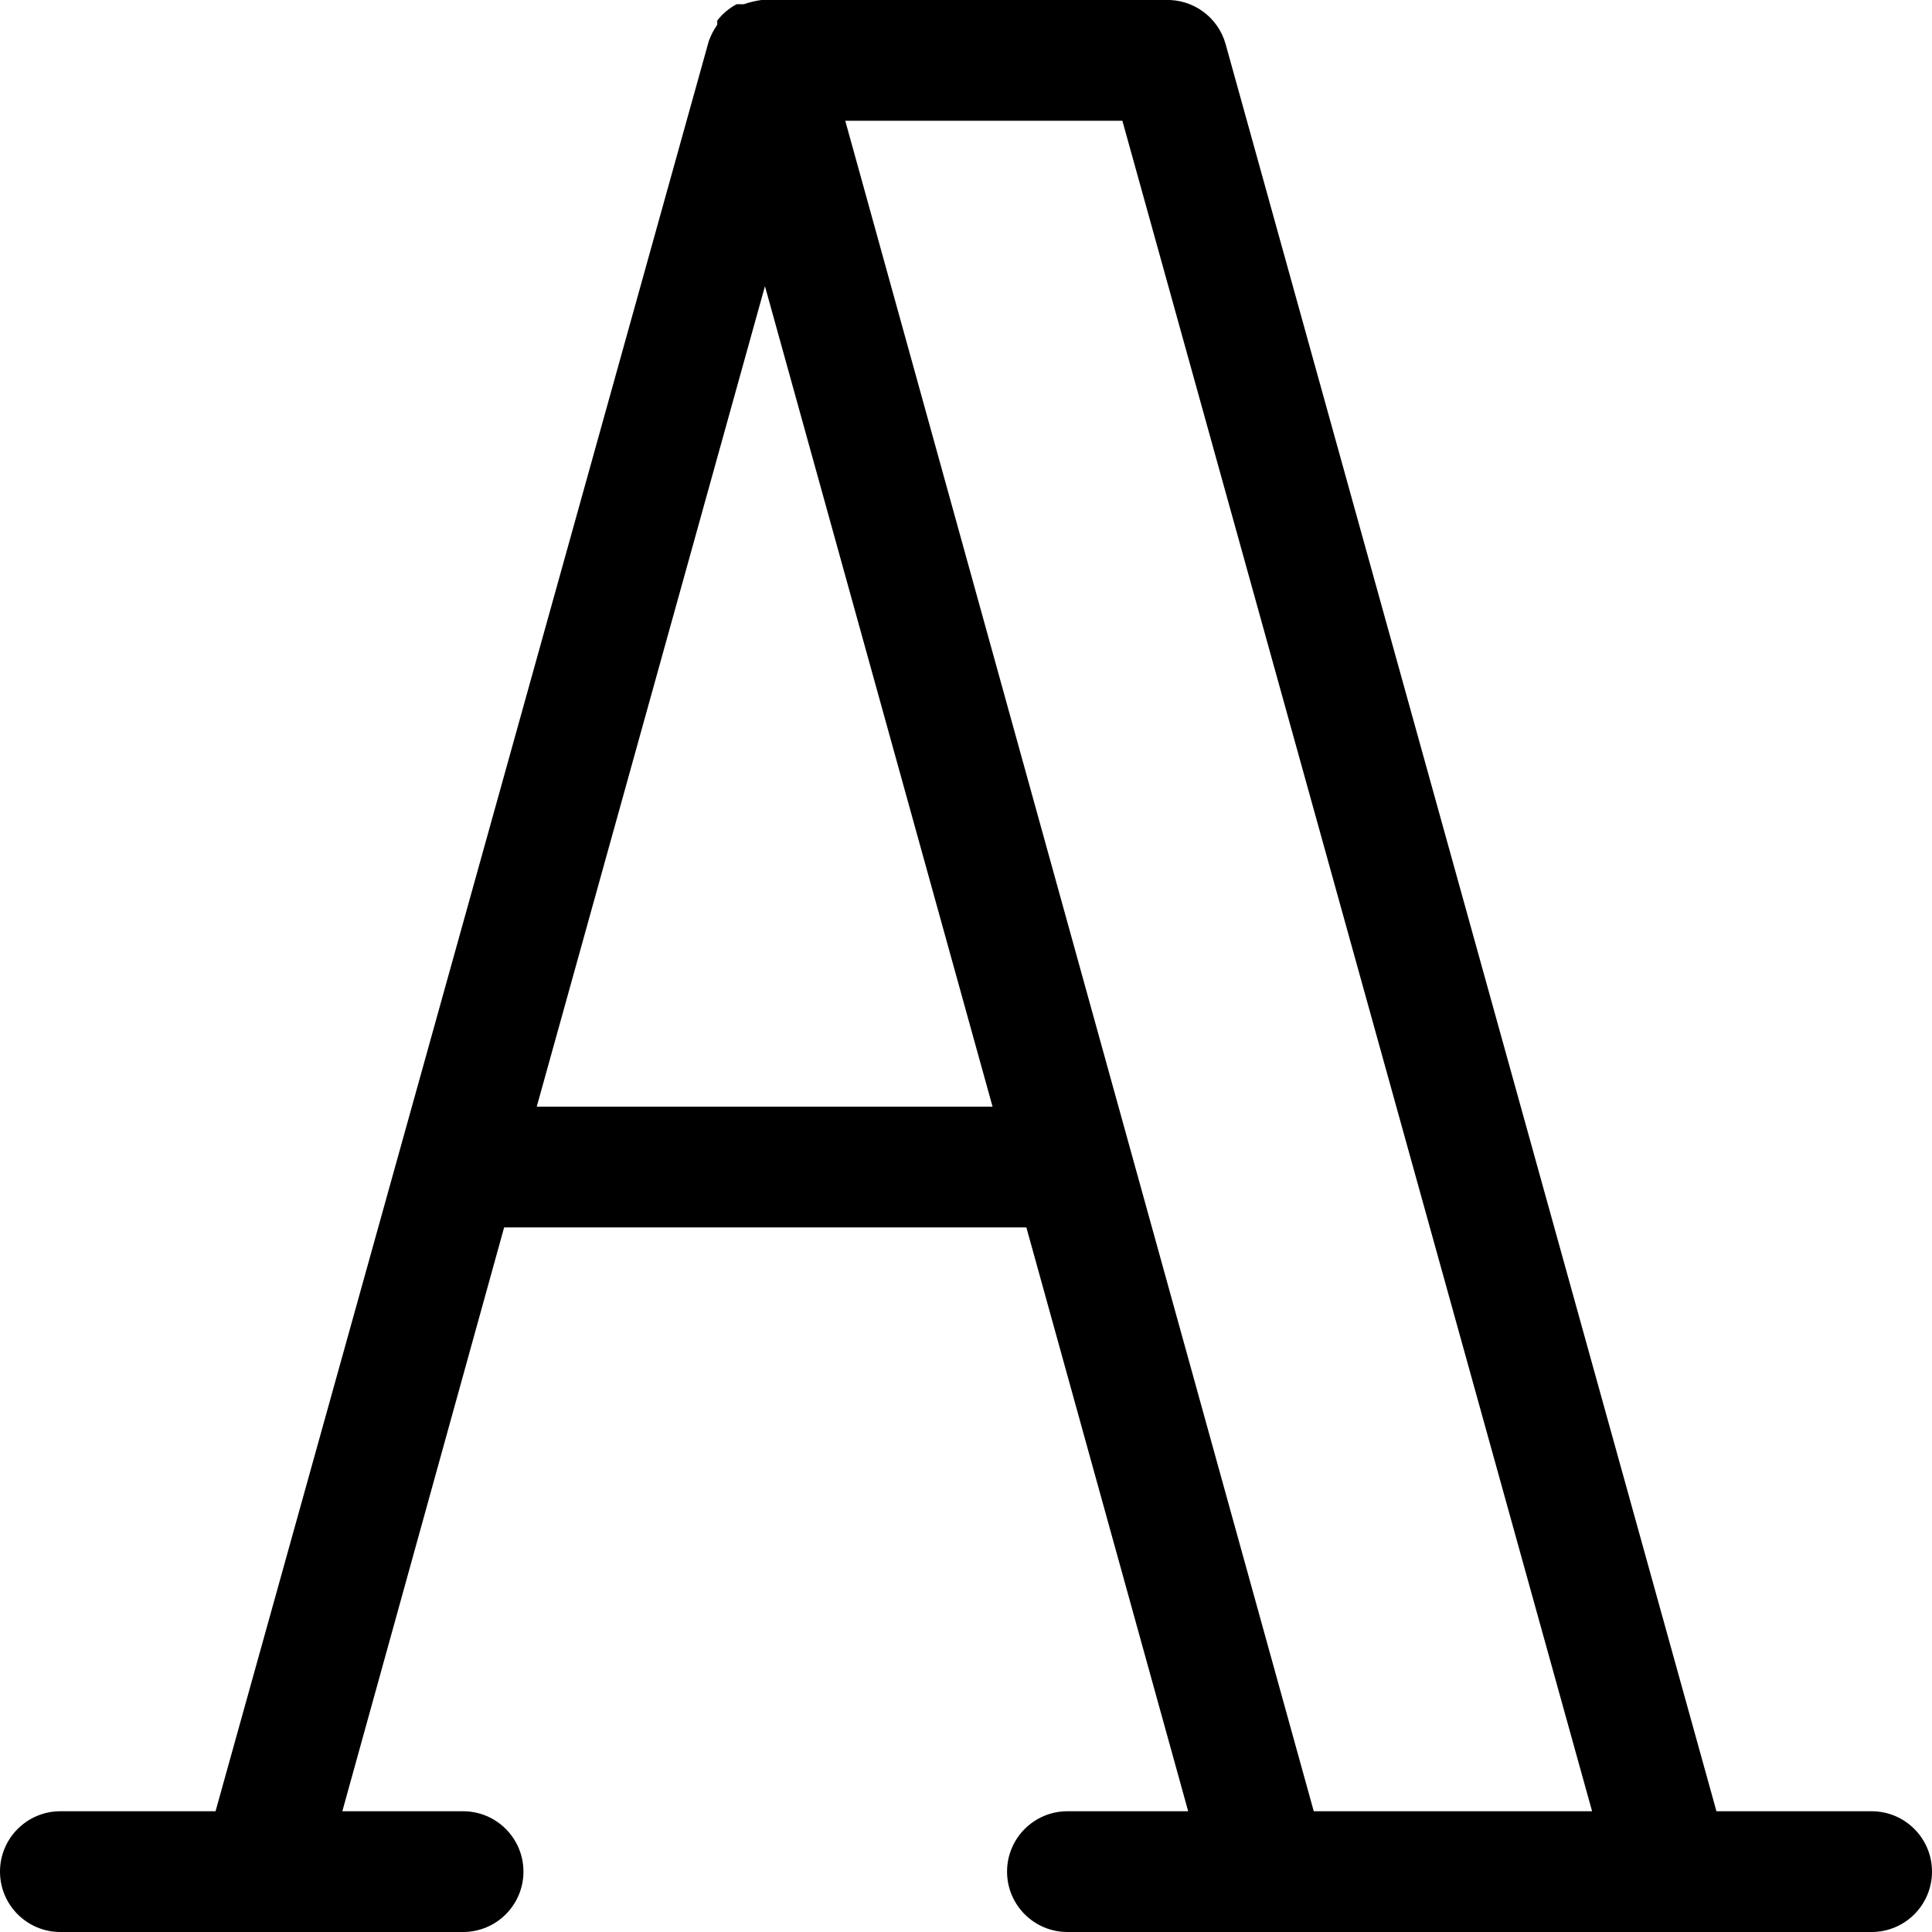
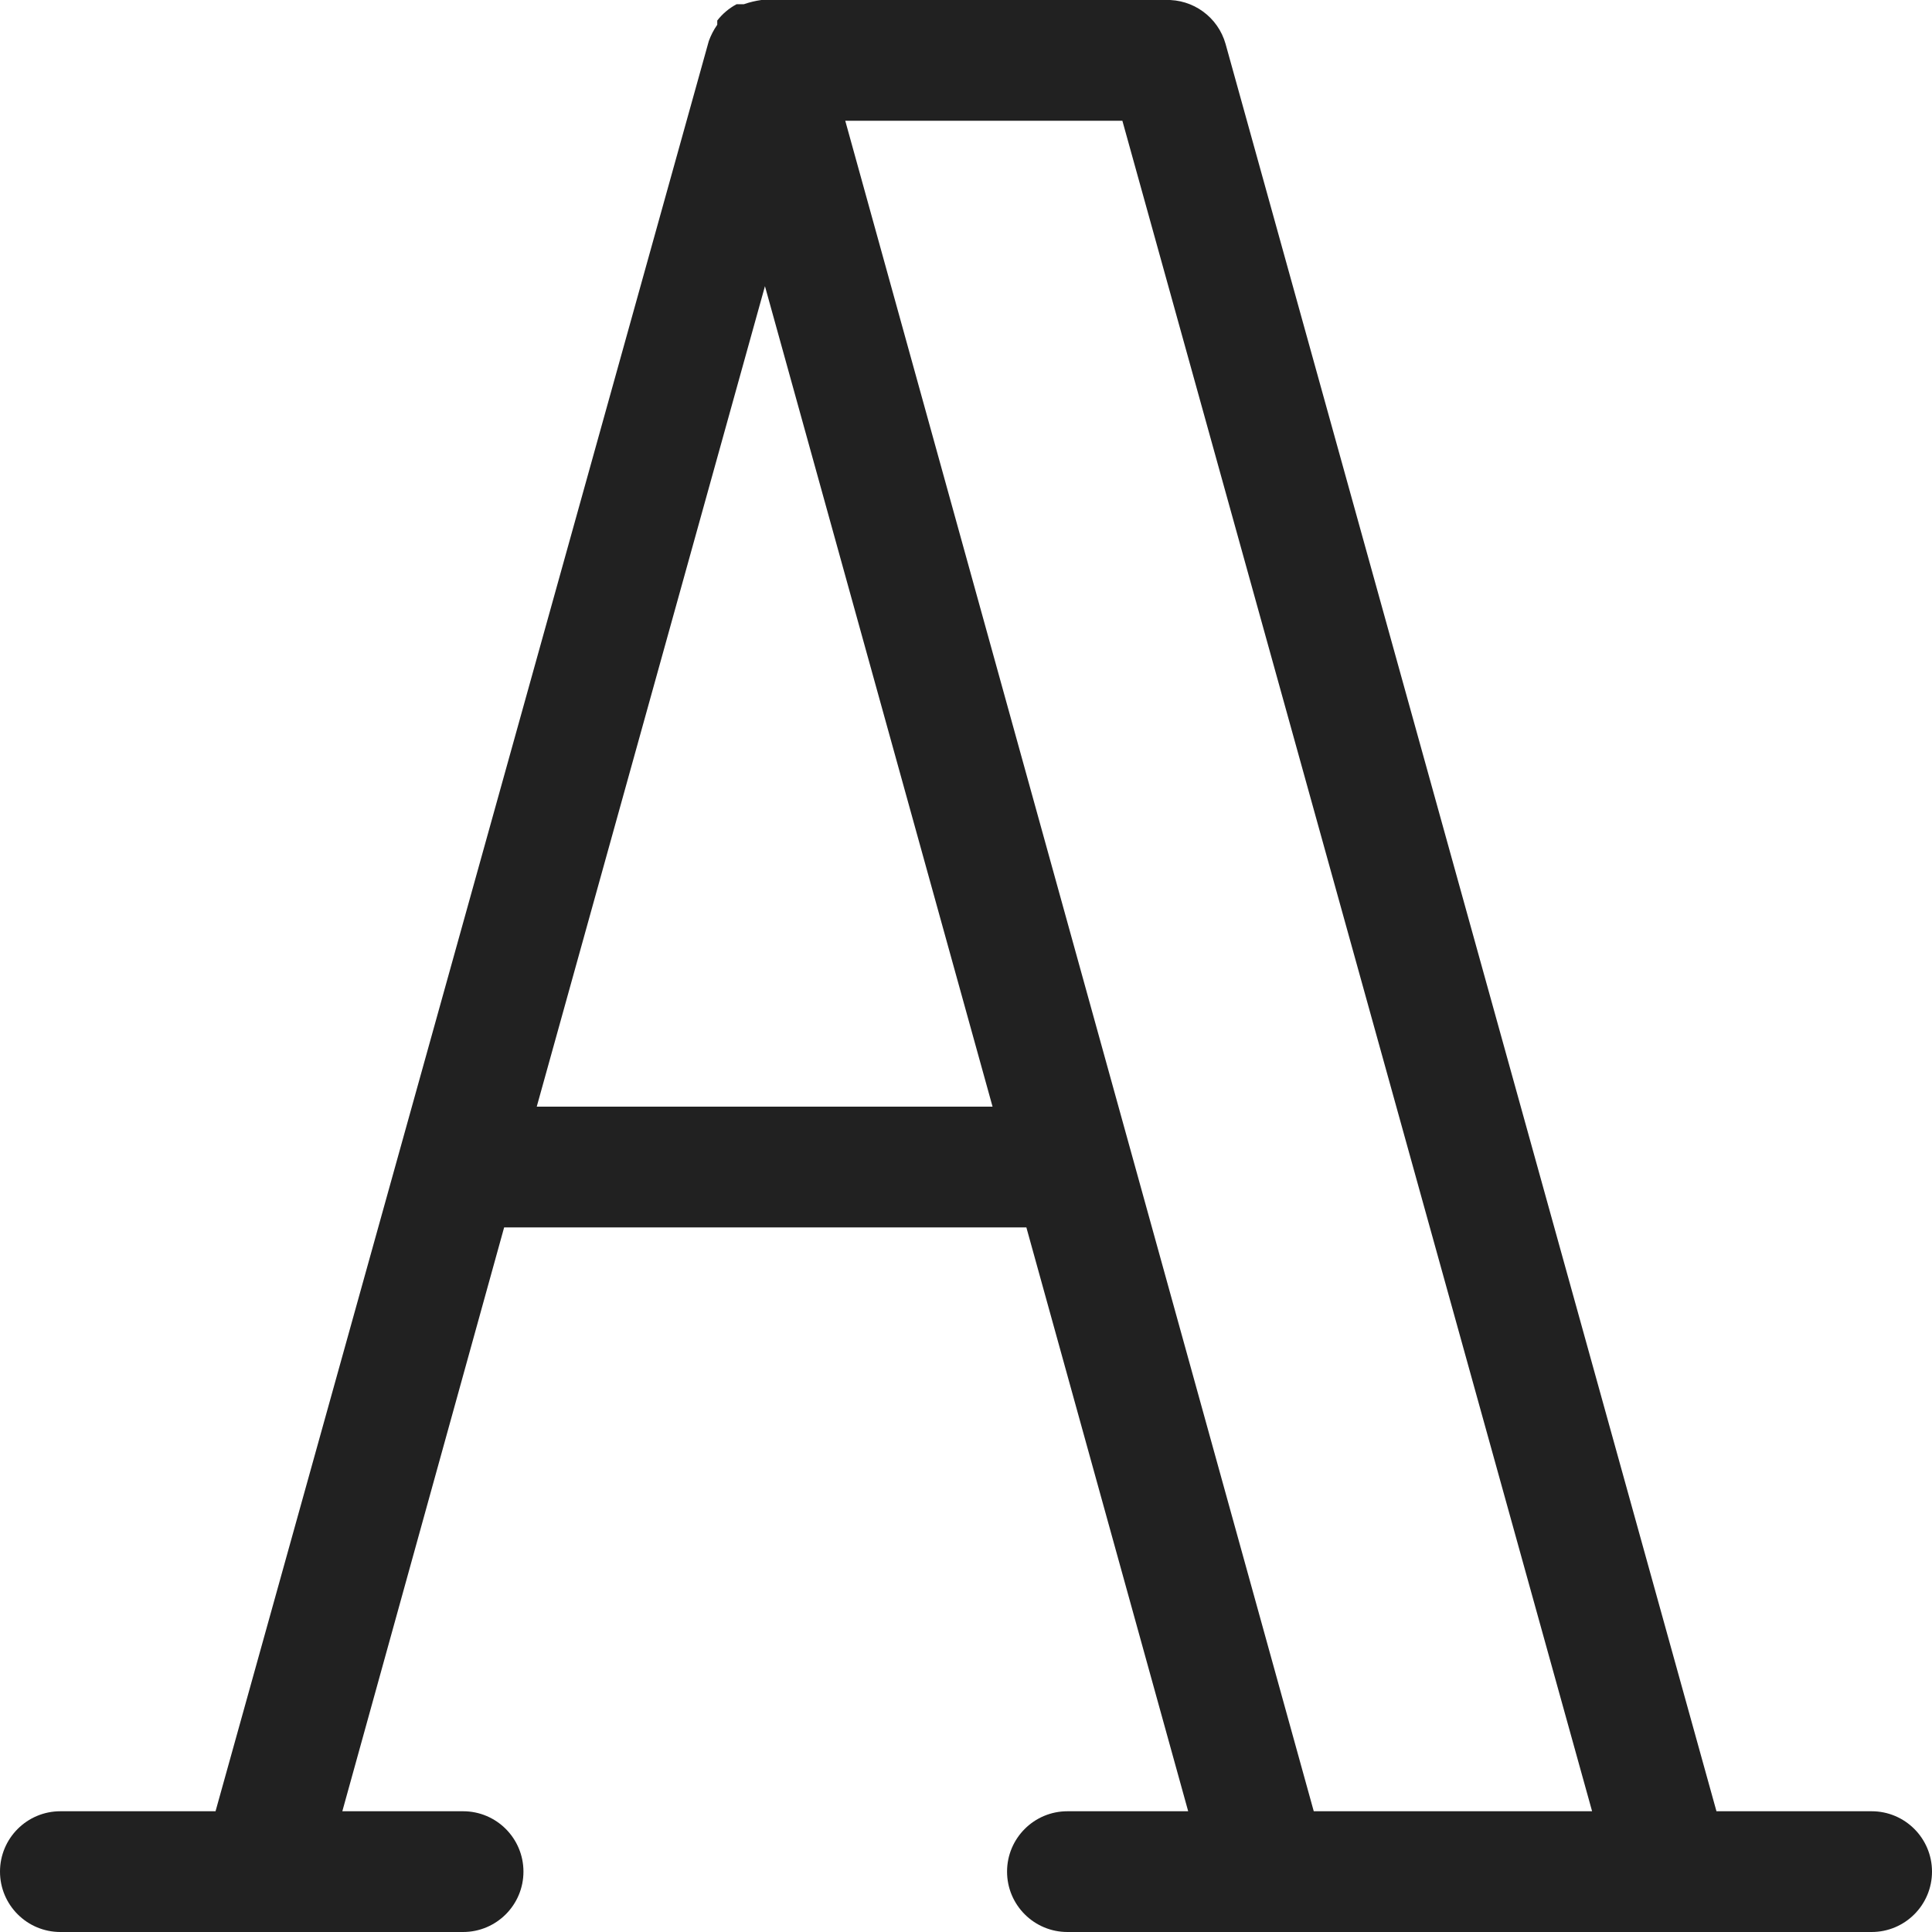
- <svg xmlns="http://www.w3.org/2000/svg" fill="#000000" width="32px" height="32px" viewBox="0 0 32 32">
-   <g id="SVGRepo_bgCarrier" stroke-width="0" />
-   <g id="SVGRepo_tracerCarrier" stroke-linecap="round" stroke-linejoin="round" />
-   <g id="SVGRepo_iconCarrier">
+ <svg xmlns="http://www.w3.org/2000/svg" fill="#212121" width="32px" height="32px" viewBox="0 0 32 32">
+   <g>
    <path d="M31,30H28.43L20.3.73a1,1,0,0,0-1-.73H12.61a1.53,1.53,0,0,0-.29.07l-.12,0a1,1,0,0,0-.32.27h0l0,.07a1.15,1.15,0,0,0-.14.27L3.57,30H1a1,1,0,0,0,0,2H7.67a1,1,0,1,0,0-2h-2l2.68-9.67H17L19.68,30h-2a1,1,0,0,0,0,2H31a1,1,0,0,0,0-2ZM8.89,18.33,12.67,4.74l3.77,13.59ZM21.76,30,14,2h4.59l7.78,28Z" />
  </g>
</svg>
